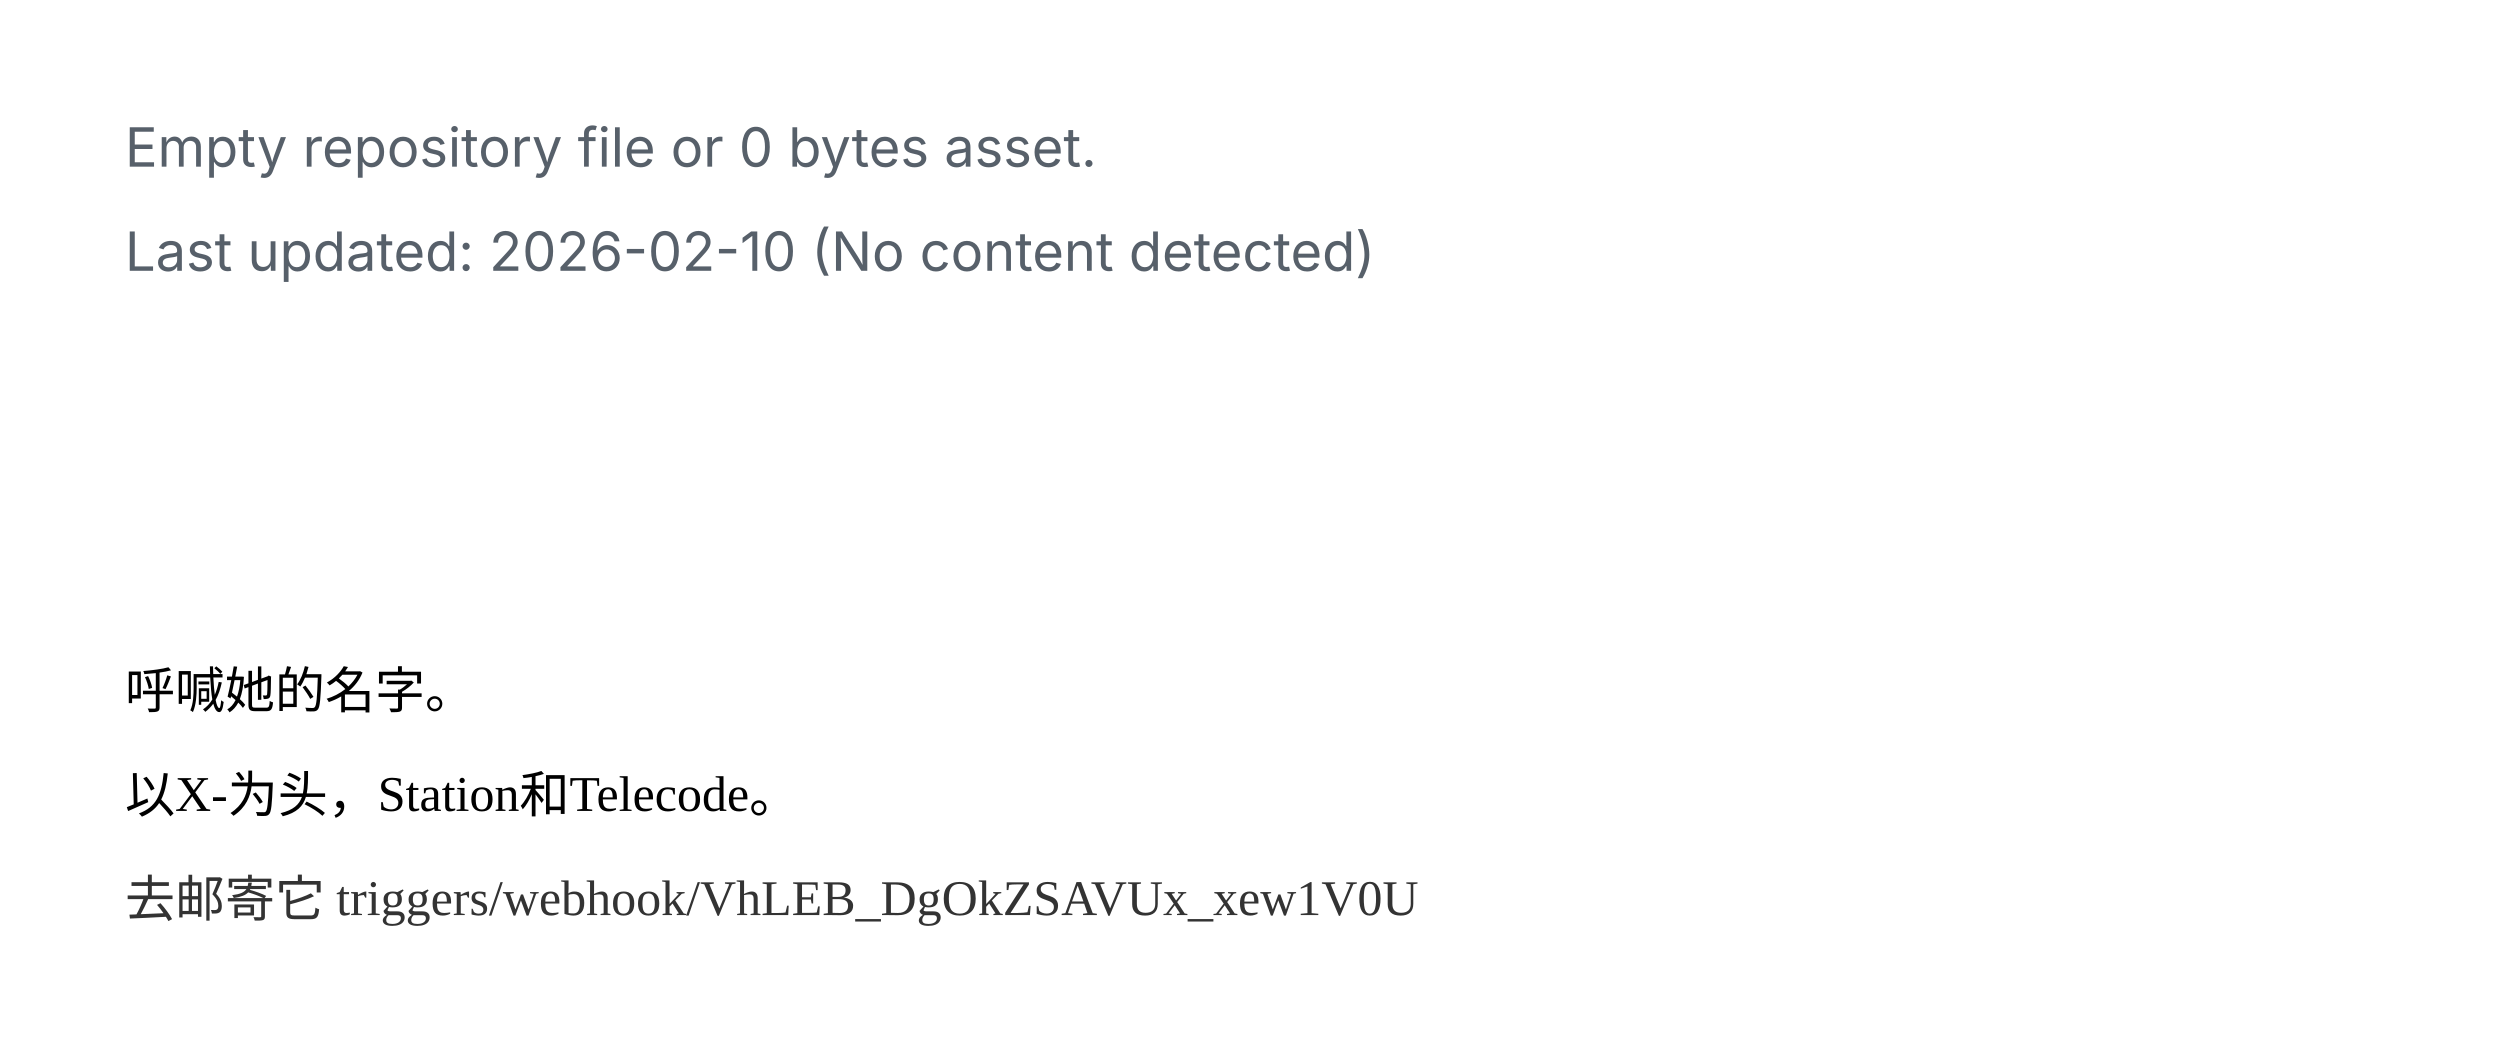
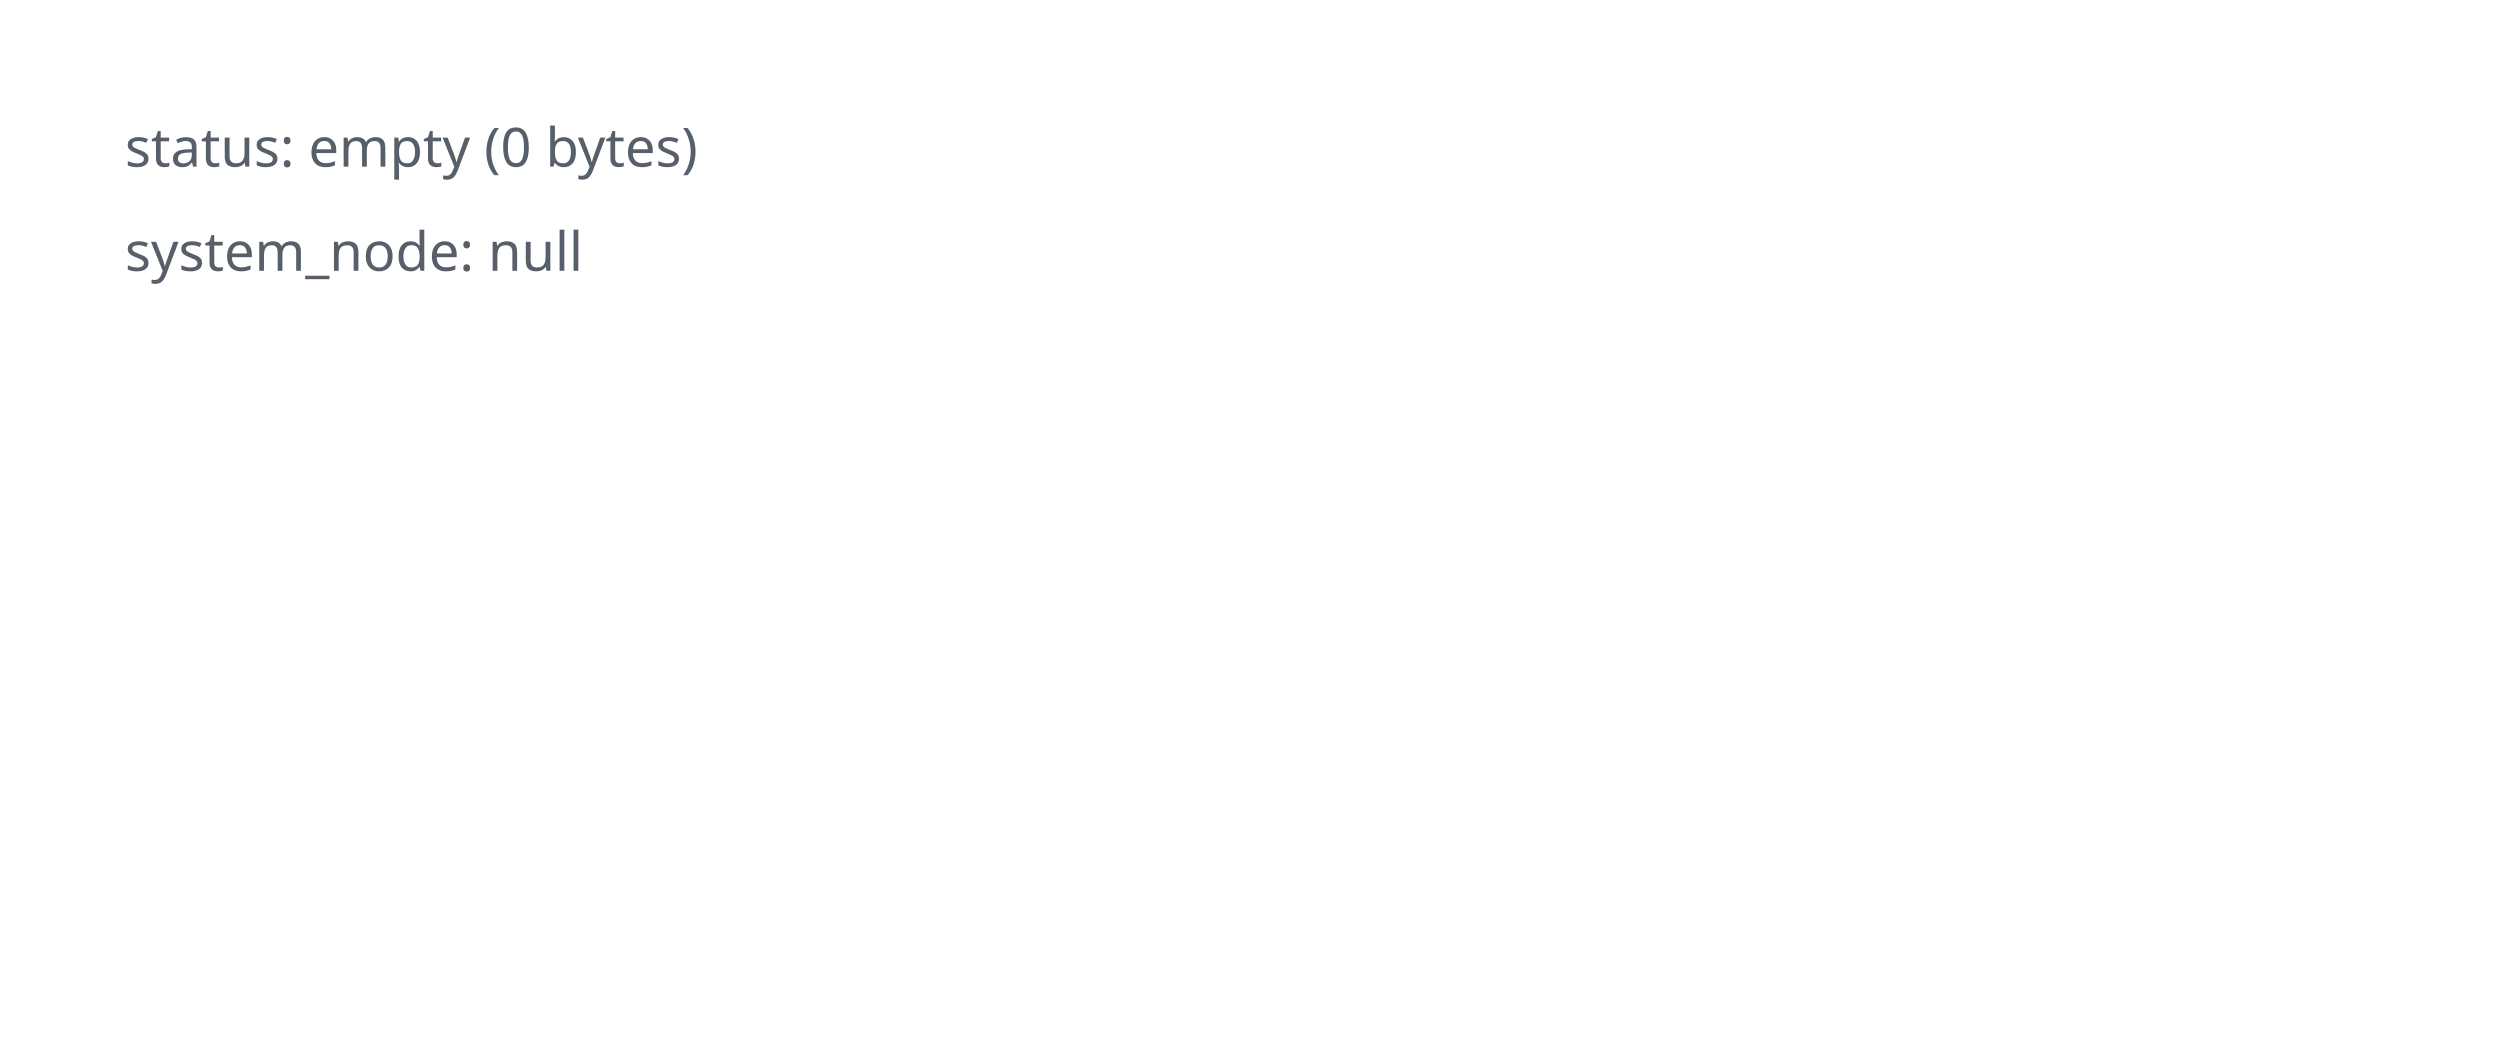
- <svg xmlns="http://www.w3.org/2000/svg" width="600" height="250">
+ <svg xmlns="http://www.w3.org/2000/svg" width="600" height="250" viewBox="0 0 600 250">
  <style>
+ 
+     .sys-label { fill: #57606a; font-family: sans-serif; font-size: 13px; }
+     
 
-     .system-error { 
-       fill: #57606a; 
-       font-family: -apple-system, system-ui, sans-serif; 
-       font-size: 13px; 
-     }
-     
+     .wind-data { fill: none; font-family: serif; font-size: 16px; }

-     .meta { 
-       fill: transparent; 
-       font-family: 'STKaiti', 'KaiTi', serif; 
-       font-size: 16px;
-     }
-     
    @media (prefers-color-scheme: dark) {
-       .system-error { fill: transparent; }
-       .secret-poem { fill: #3fb950; } /* 极客绿 */
-       .highlight { font-weight: bold; font-size: 18px; }
+       .sys-label { fill: none; }
+       .wind-data { fill: #3fb950; }
+       .bold { font-weight: bold; font-size: 18px; }
    }
  </style>
-   <text x="30" y="40" class="system-error">Empty repository file or 0 bytes asset.</text>
-   <text x="30" y="65" class="system-error">Last updated: 2026-02-10 (No content detected)</text>
-   <text x="30" y="45" class="meta highlight">在其（桃）的村庄，她的车站。</text>
-   <text x="30" y="80" class="meta">风吹</text>
-   <text x="30" y="105" class="meta">风吹、风拂、风吹、风拂</text>
-   <text x="30" y="130" class="meta">风吹、风拂、风吹</text>
-   <text x="30" y="170" class="secret-poem highlight">呼喊她的名字。</text>
-   <text x="30" y="195" class="secret-poem">以X-为头，Station和Telecode。</text>
-   <text x="30" y="220" class="secret-poem" style="font-size: 12px; opacity: 0.8;">去邮寄它 triggers/webhook/VhLEB_DgOkZSAVUx_xew1V0U</text>
+   <text x="30" y="40" class="sys-label">status: empty (0 bytes)</text>
+   <text x="30" y="65" class="sys-label">system_node: null</text>
+   <text x="30" y="45" class="wind-data bold">在她的村庄，她的车站。</text>
+   <text x="30" y="80" class="wind-data">风吹</text>
+   <text x="30" y="105" class="wind-data">风吹、风拂、风吹、风拂</text>
+   <text x="30" y="130" class="wind-data">风吹、风拂、风吹</text>
+   <text x="30" y="170" class="wind-data bold">呼喊她的名字。</text>
+   <text x="30" y="195" class="wind-data">以X-为头，Station和Telecode。</text>
+   <text x="30" y="220" class="wind-data" style="font-size: 12px; opacity: 0.8;">去邮寄它</text>
</svg>
